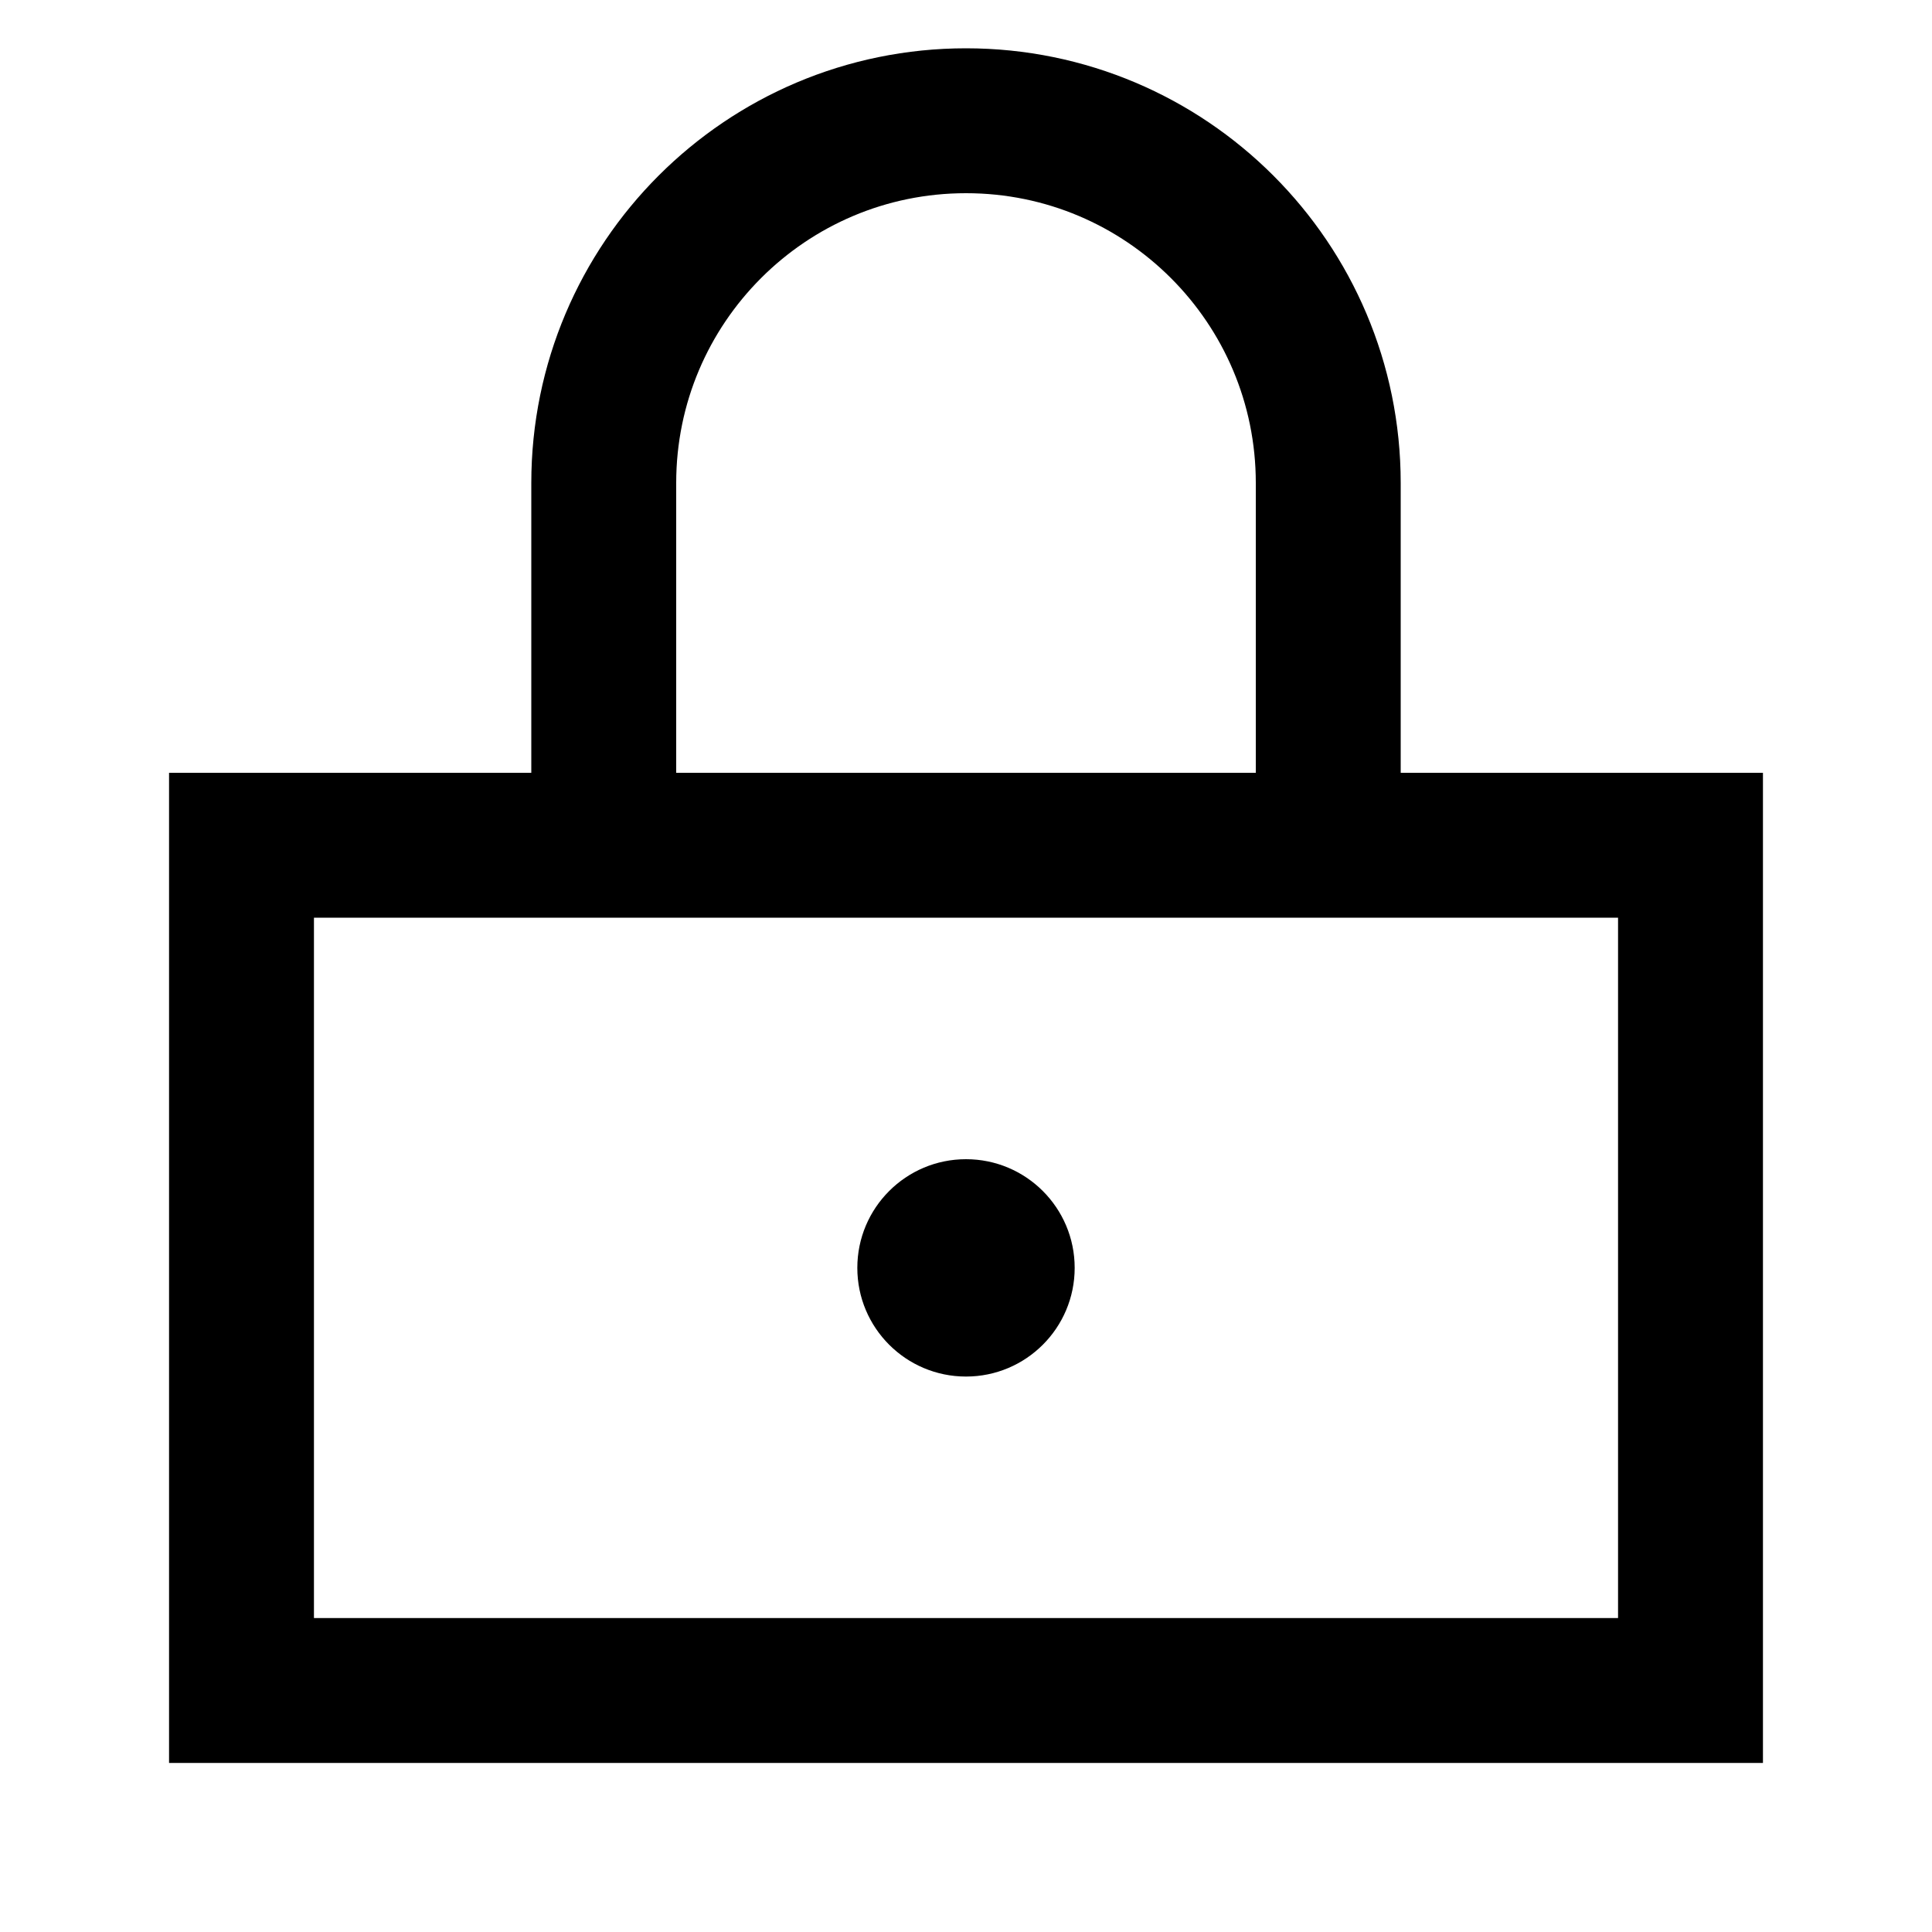
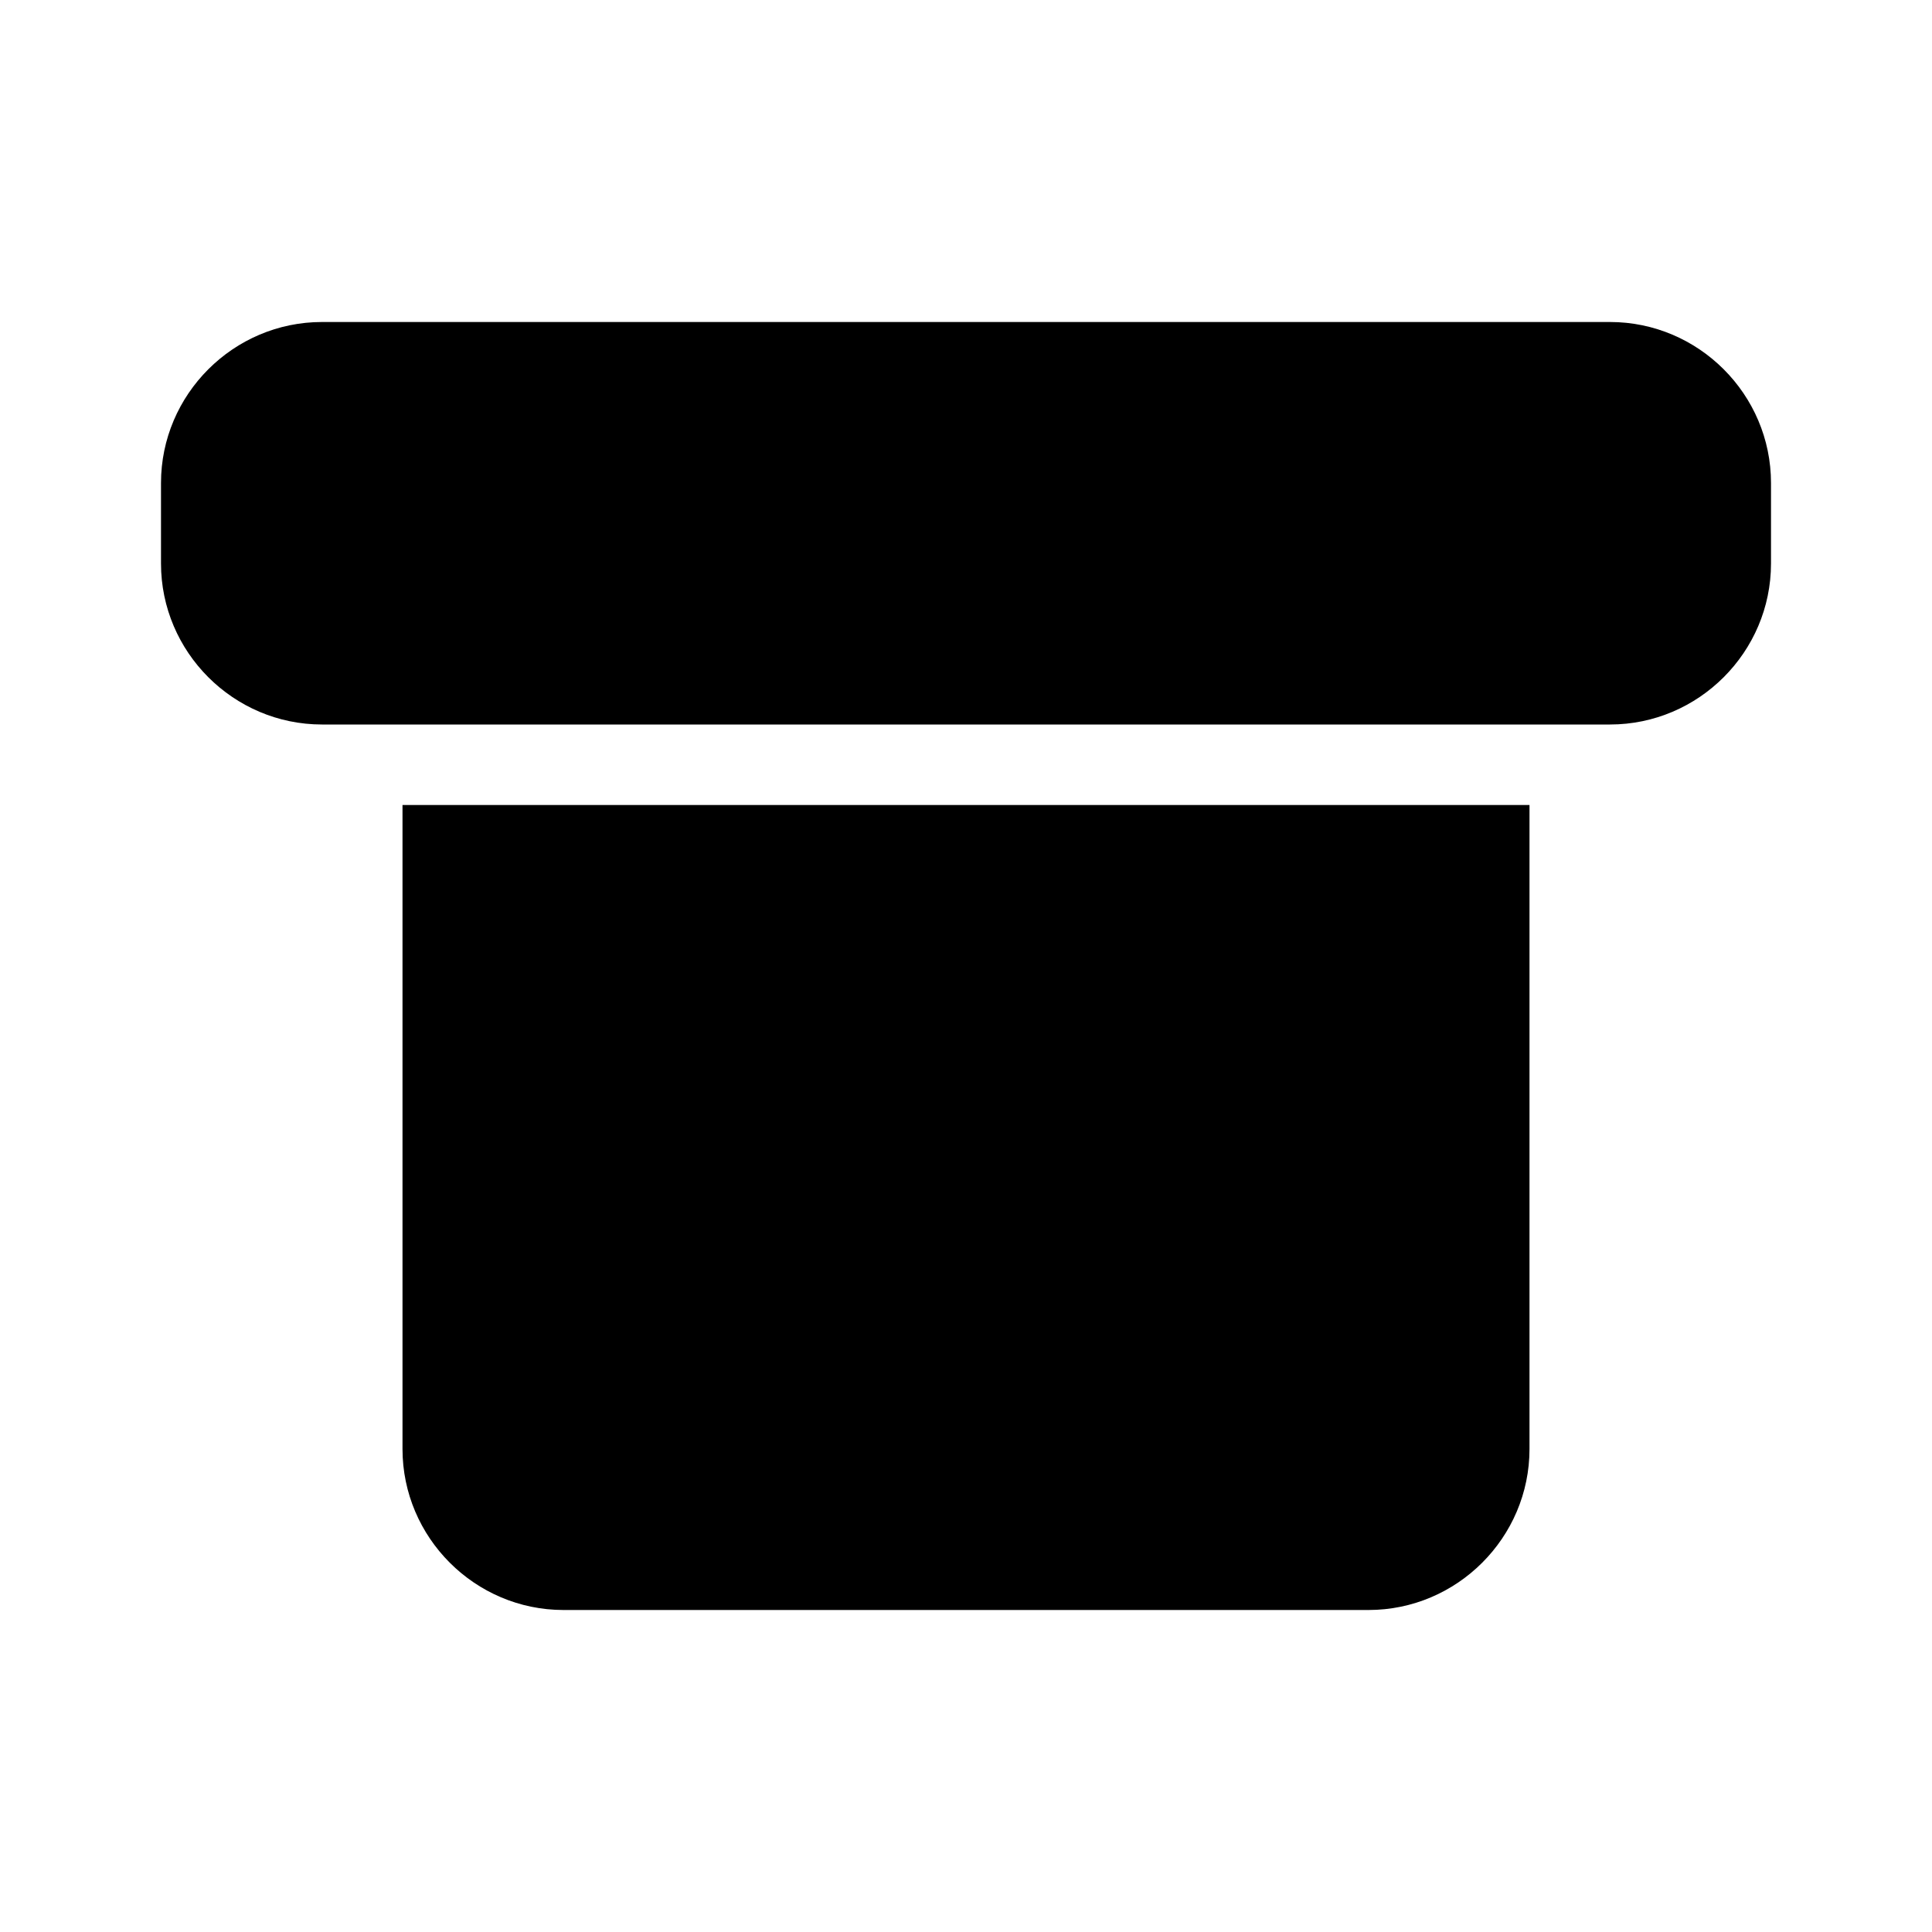
- <svg xmlns="http://www.w3.org/2000/svg" width="16" height="16" viewBox="0 0 16 16" fill="none" stroke="currentColor" stroke-width="1.2">
-   <rect x="2" y="7" width="12" height="7" />
-   <path d="M5 7V4a3 3 0 0 1 6 0v3" />
-   <circle cx="8" cy="10.5" r="0.9" fill="currentColor" stroke="none" />
+ <svg xmlns="http://www.w3.org/2000/svg" width="24" height="24" viewBox="0 0 24 24">
+   <path fill="currentColor" d="M4 4h16c1.1 0 2 .9 2 2v1c0 1.1-.9 2-2 2H4c-1.1 0-2-.9-2-2V6c0-1.1.9-2 2-2z" />
+   <path fill="currentColor" d="M5 10h14v8c0 1.1-.9 2-2 2H7c-1.1 0-2-.9-2-2v-8z" />
+   <path fill="currentColor" d="M10 13h4c.55 0 1 .45 1 1s-.45 1-1 1h-4c-.55 0-1-.45-1-1s.45-1 1-1z" />
</svg>
